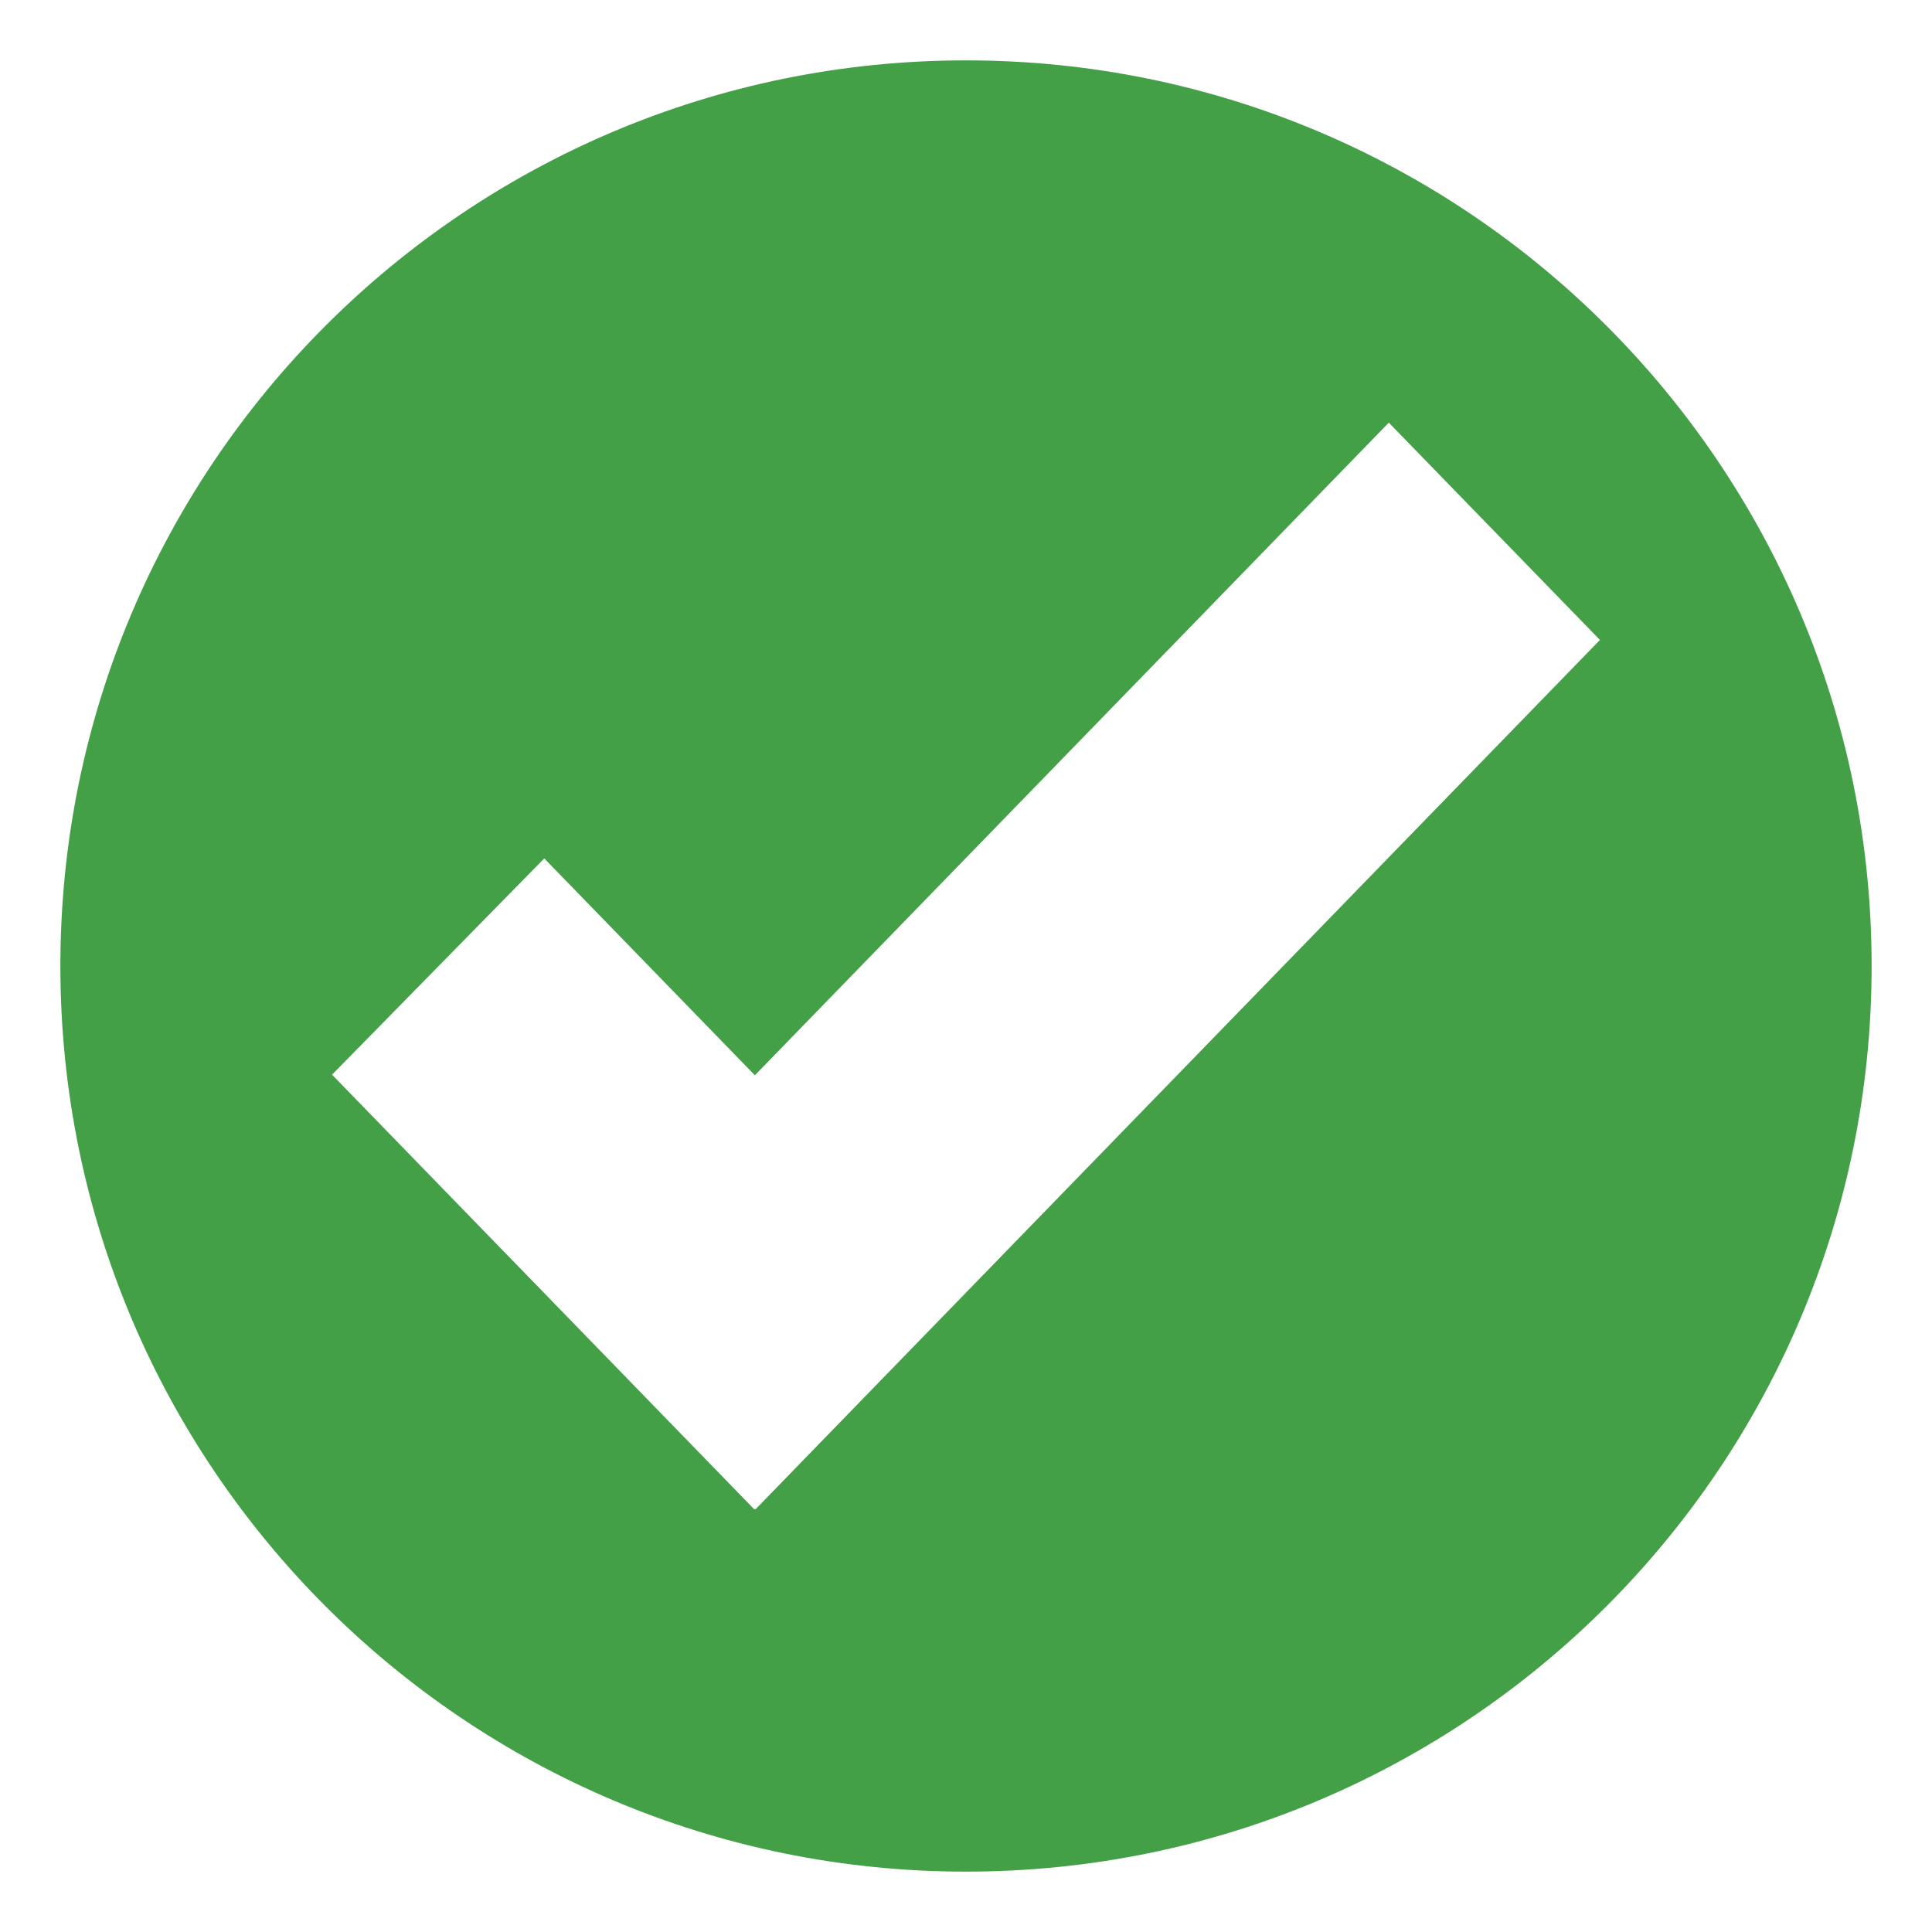
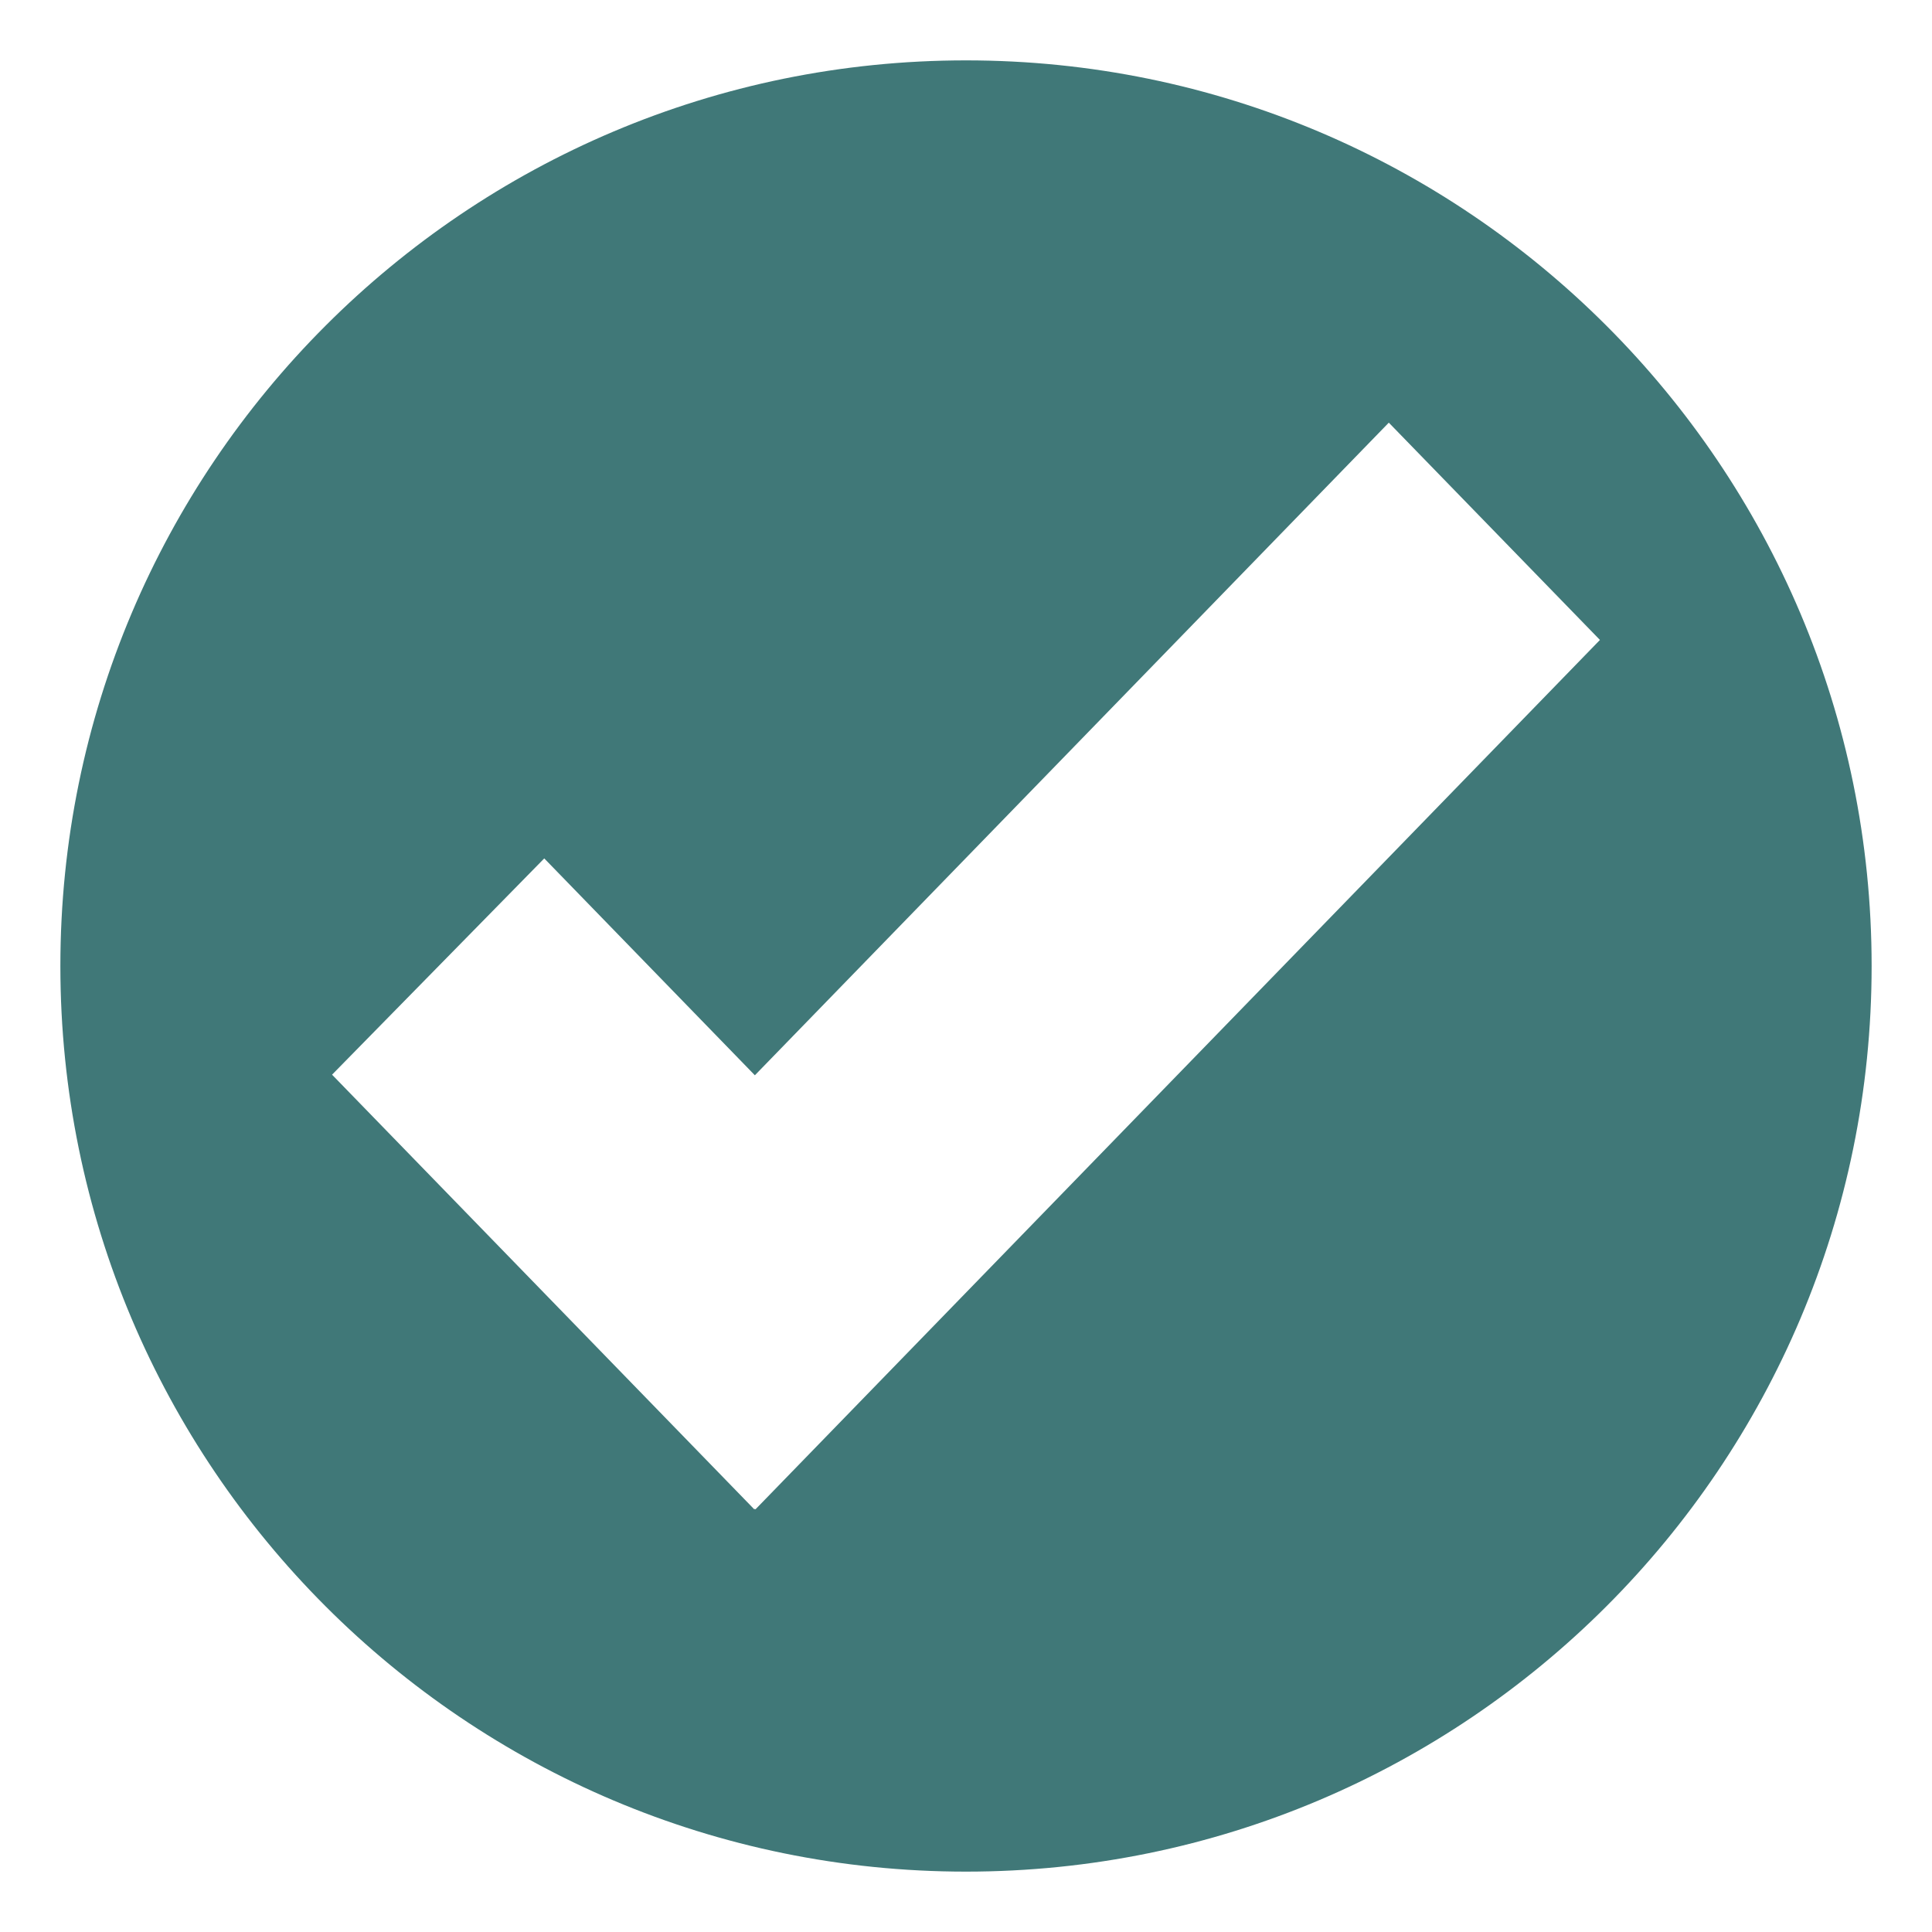
<svg xmlns="http://www.w3.org/2000/svg" viewBox="0 0 64 64" enable-background="new 0 0 64 64">
-   <path d="M32,2C15.431,2,2,15.432,2,32c0,16.568,13.432,30,30,30c16.568,0,30-13.432,30-30C62,15.432,48.568,2,32,2z M25.025,50  l-0.02-0.02L24.988,50L11,35.6l7.029-7.164l6.977,7.184l21-21.619L53,21.199L25.025,50z" fill="#43a047" />
+   <path d="M32,2C15.431,2,2,15.432,2,32c0,16.568,13.432,30,30,30c16.568,0,30-13.432,30-30C62,15.432,48.568,2,32,2z M25.025,50  l-0.02-0.02L24.988,50L11,35.6l7.029-7.164l6.977,7.184l21-21.619L53,21.199L25.025,50z" fill="#407878" />
</svg>
